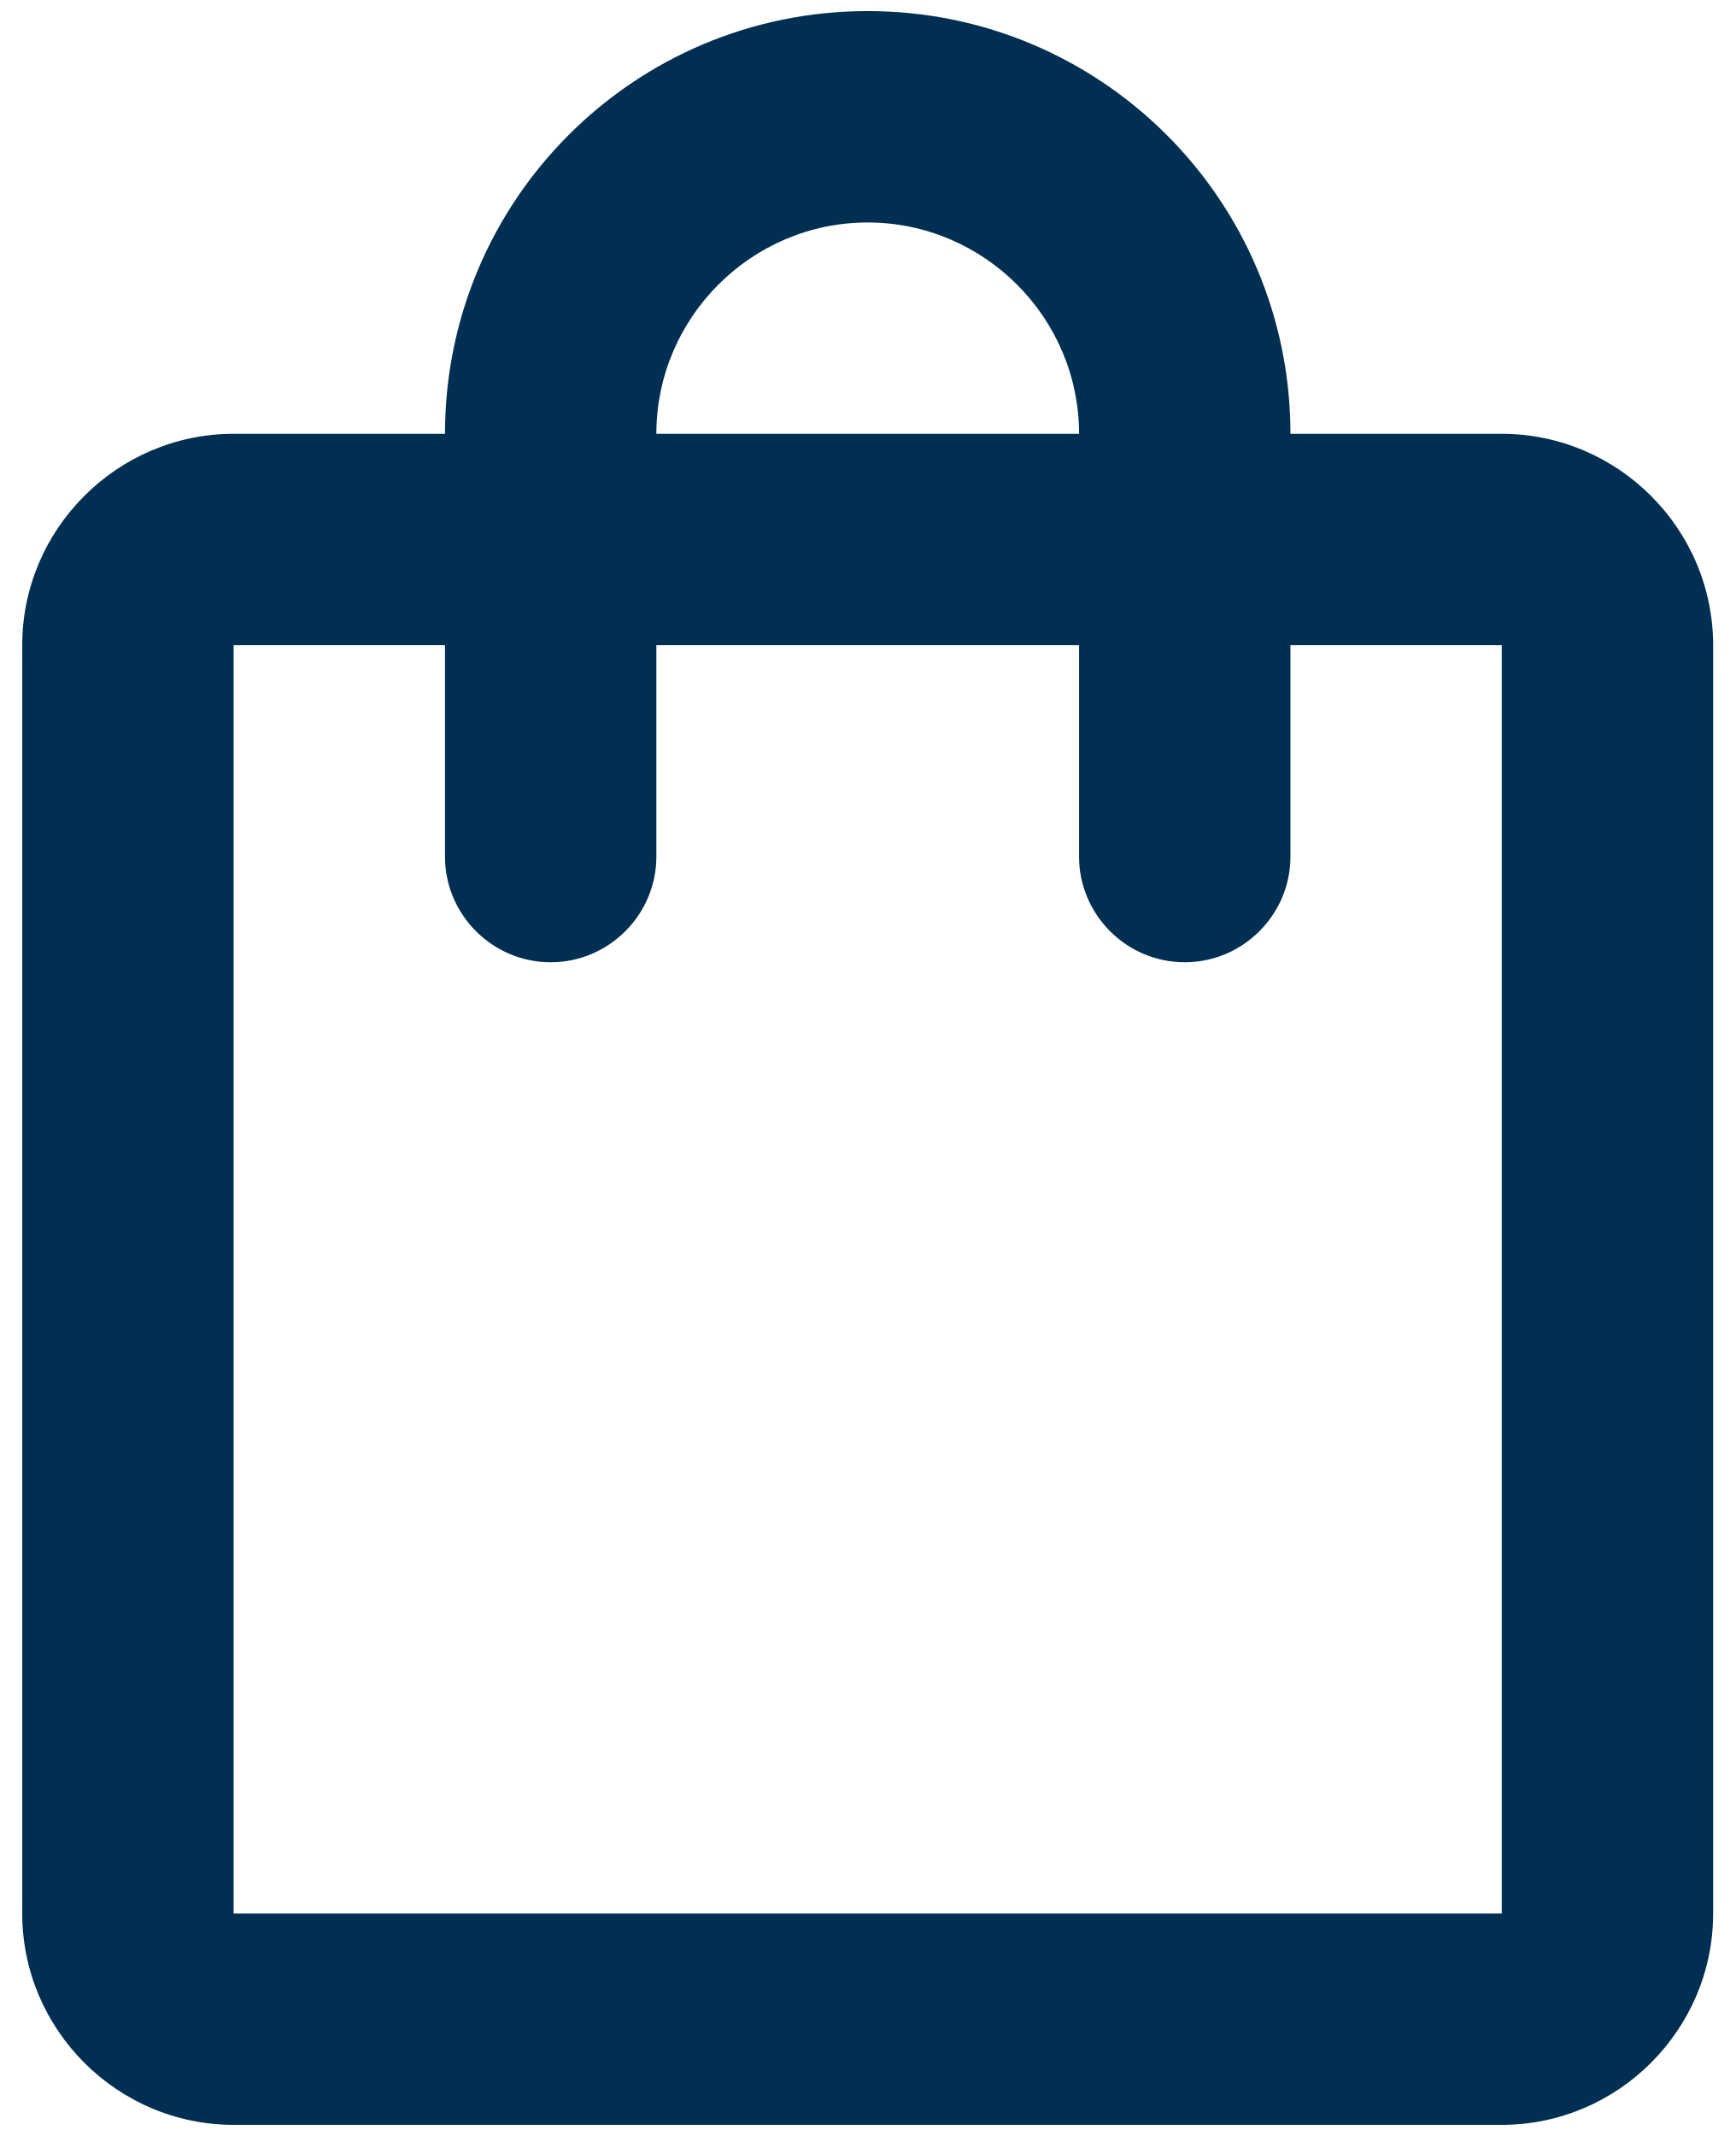
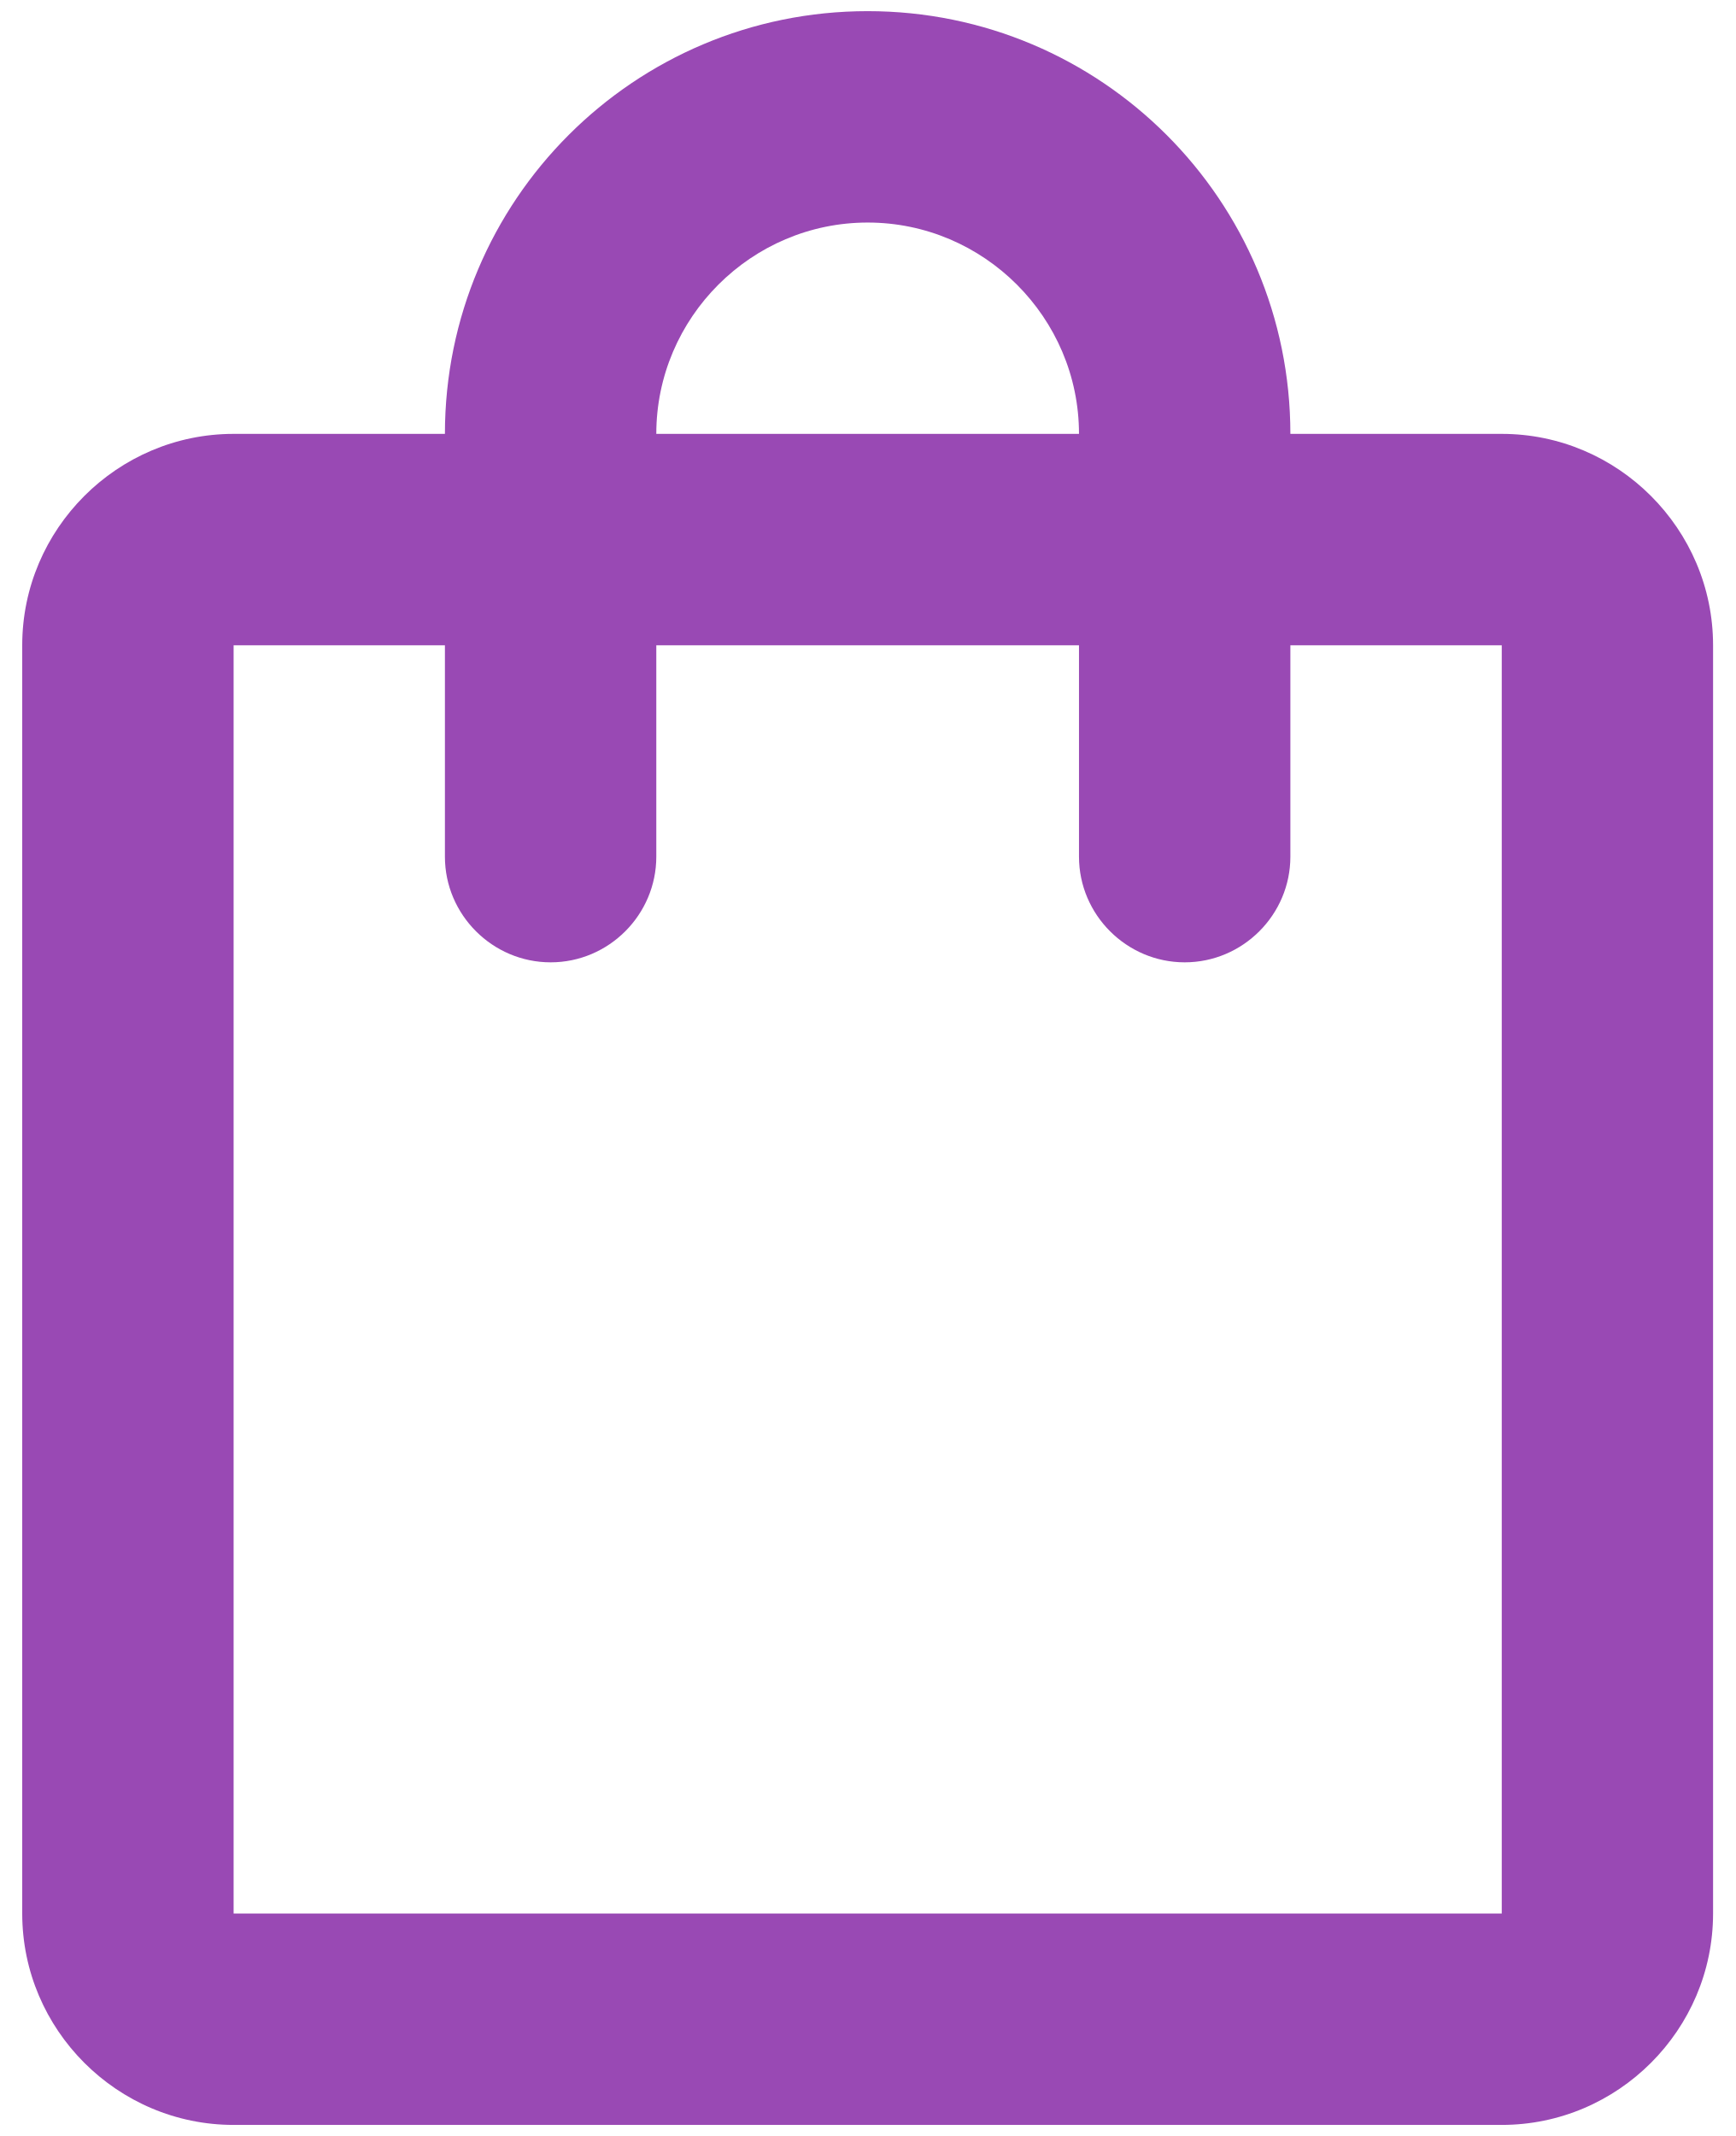
<svg xmlns="http://www.w3.org/2000/svg" width="26" height="32" viewBox="0 0 26 32" fill="none">
-   <path d="M22.5 6.499H19.334C19.334 3 16.499 0.166 13 0.166C9.501 0.166 6.667 3 6.667 6.499H3.5C1.758 6.499 0.333 7.924 0.333 9.666V28.666C0.333 30.408 1.758 31.833 3.5 31.833H22.5C24.242 31.833 25.667 30.408 25.667 28.666V9.666C25.667 7.924 24.242 6.499 22.5 6.499ZM13 3.333C14.742 3.333 16.167 4.758 16.167 6.499H9.834C9.834 4.758 11.258 3.333 13 3.333ZM22.5 28.666H3.5V9.666H6.667V12.833C6.667 13.704 7.379 14.416 8.25 14.416C9.121 14.416 9.834 13.704 9.834 12.833V9.666H16.167V12.833C16.167 13.704 16.879 14.416 17.75 14.416C18.621 14.416 19.334 13.704 19.334 12.833V9.666H22.5V28.666Z" fill="#002F52" />
+   <path d="M22.5 6.5H19.333C19.333 3.001 16.499 0.167 13 0.167C9.501 0.167 6.666 3.001 6.666 6.5H3.5C1.758 6.5 0.333 7.925 0.333 9.667V28.667C0.333 30.409 1.758 31.834 3.5 31.834H22.5C24.241 31.834 25.666 30.409 25.666 28.667V9.667C25.666 7.925 24.241 6.5 22.5 6.5ZM13 3.334C14.741 3.334 16.166 4.759 16.166 6.5H9.833C9.833 4.759 11.258 3.334 13 3.334ZM22.5 28.667H3.5V9.667H6.666V12.834C6.666 13.704 7.379 14.417 8.25 14.417C9.121 14.417 9.833 13.704 9.833 12.834V9.667H16.166V12.834C16.166 13.704 16.879 14.417 17.75 14.417C18.62 14.417 19.333 13.704 19.333 12.834V9.667H22.5V28.667Z" fill="#9949B4" />
</svg>
